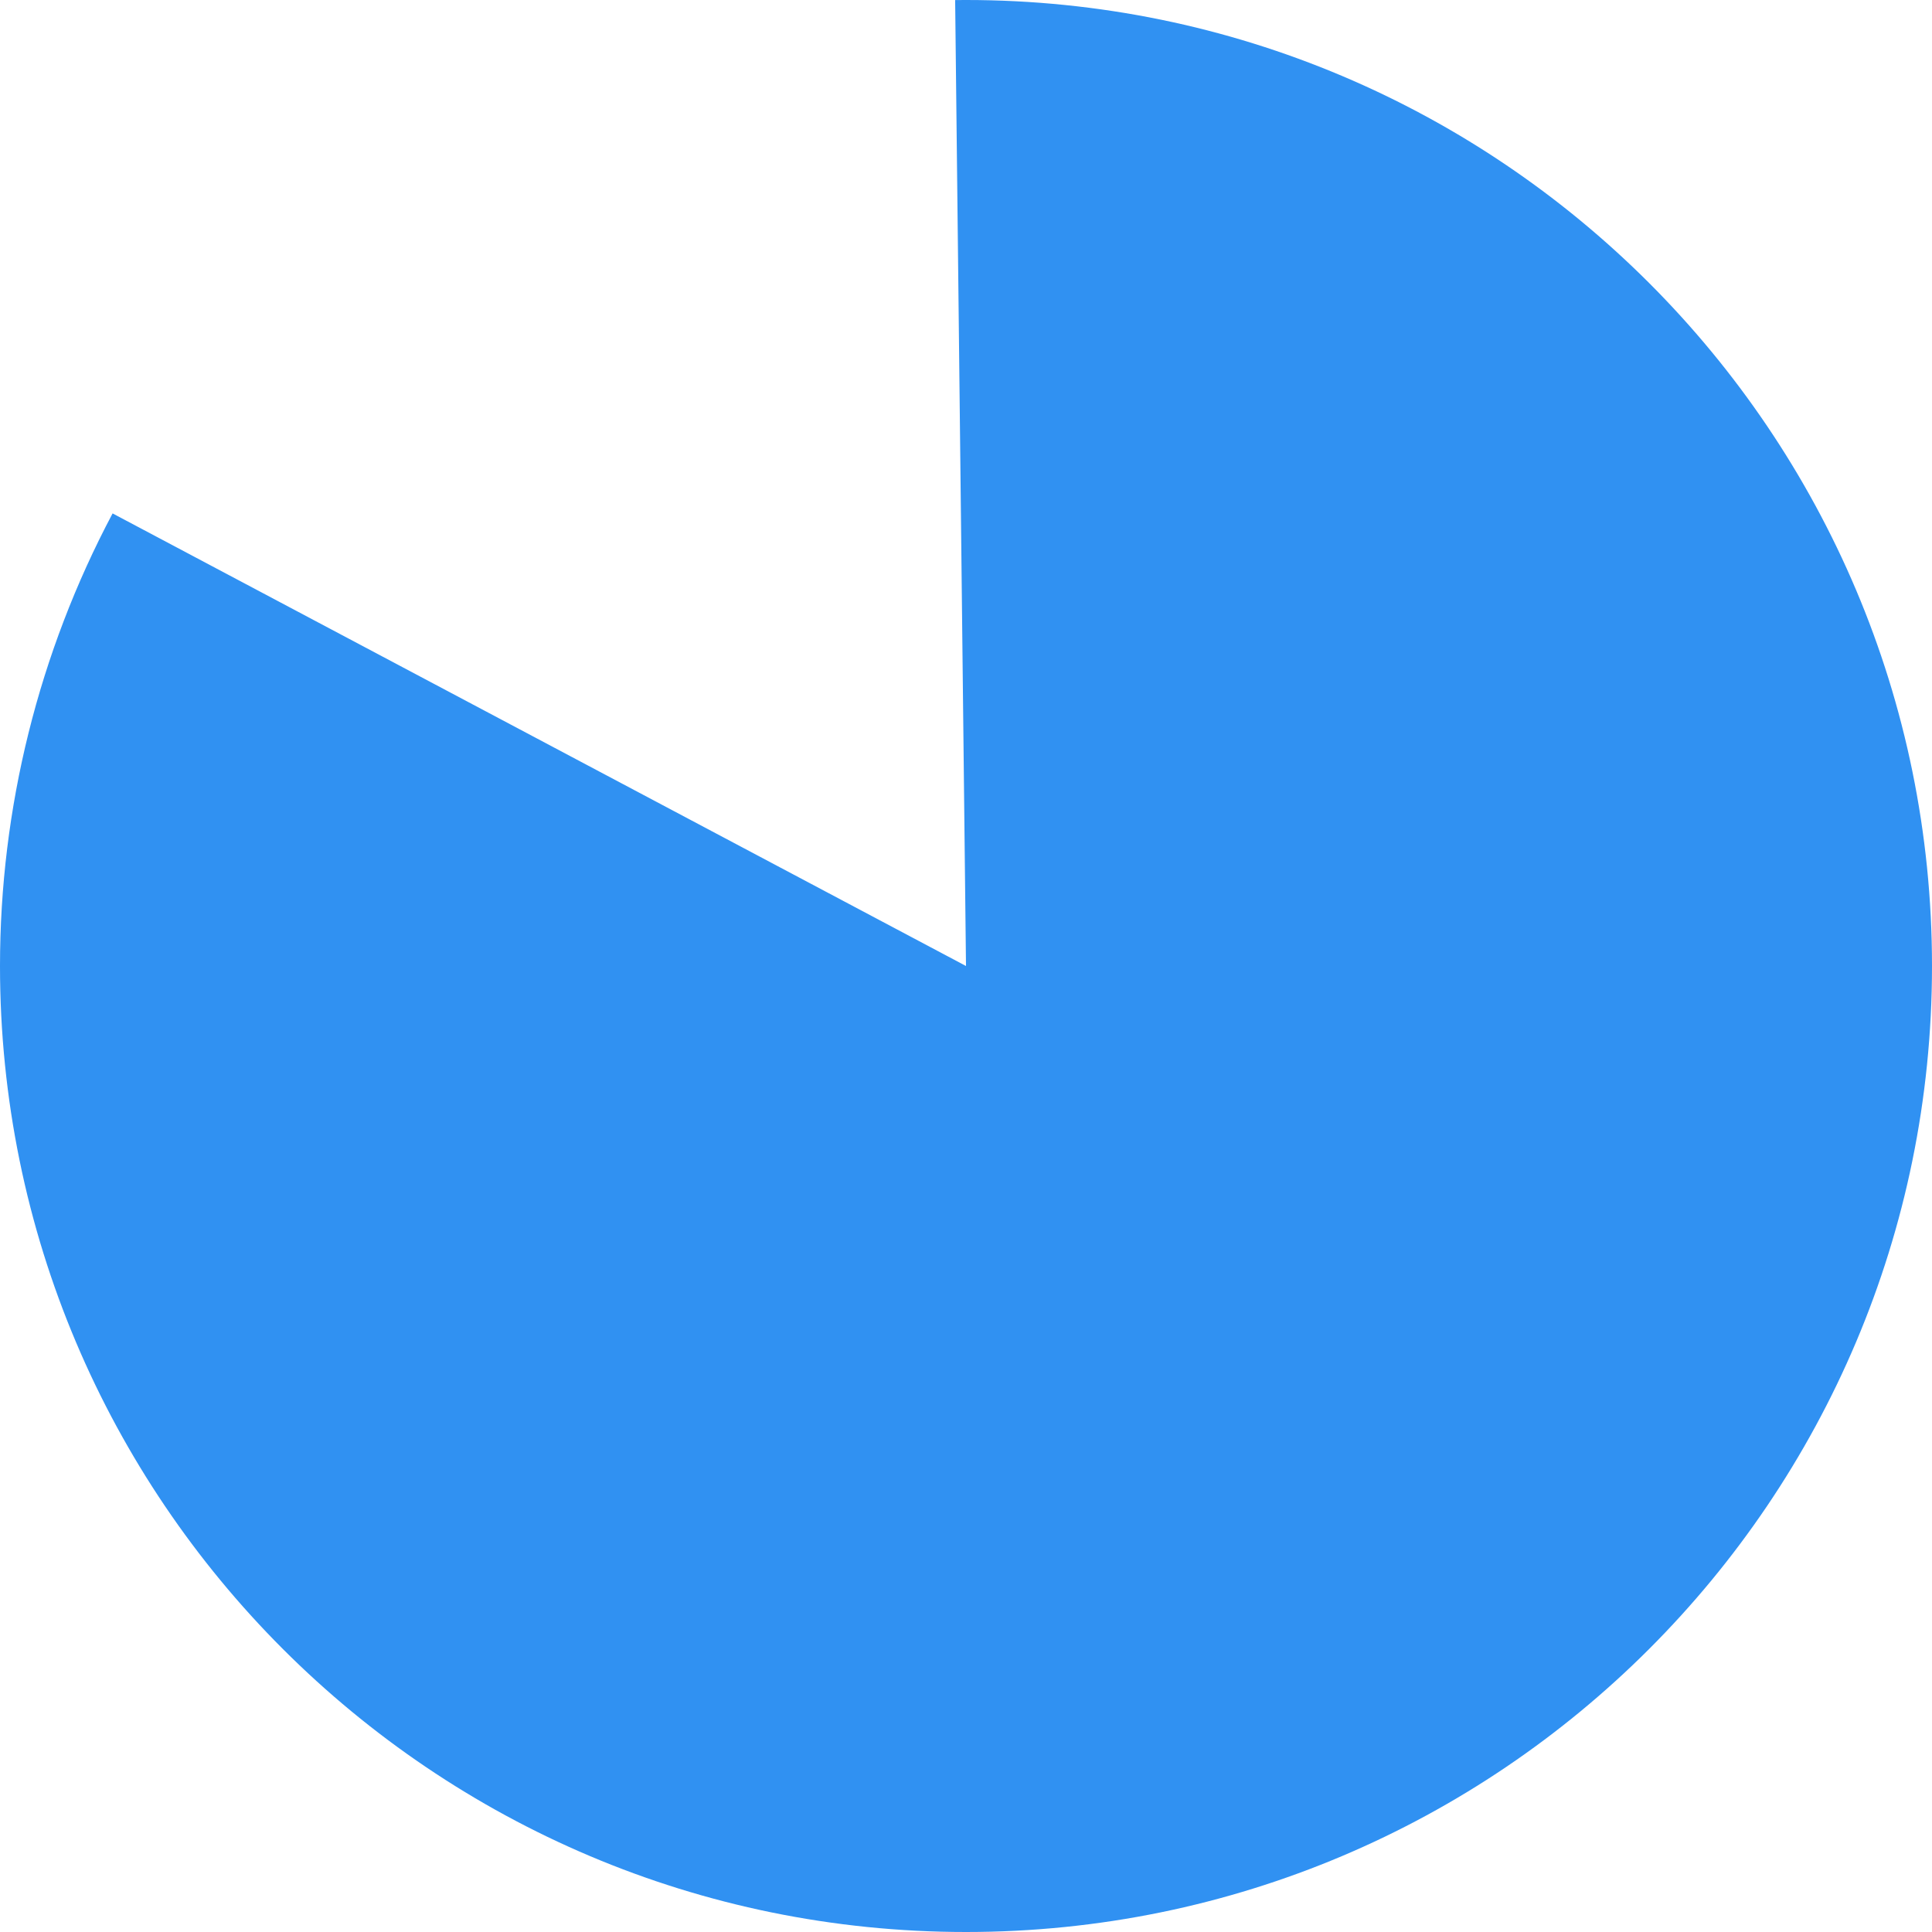
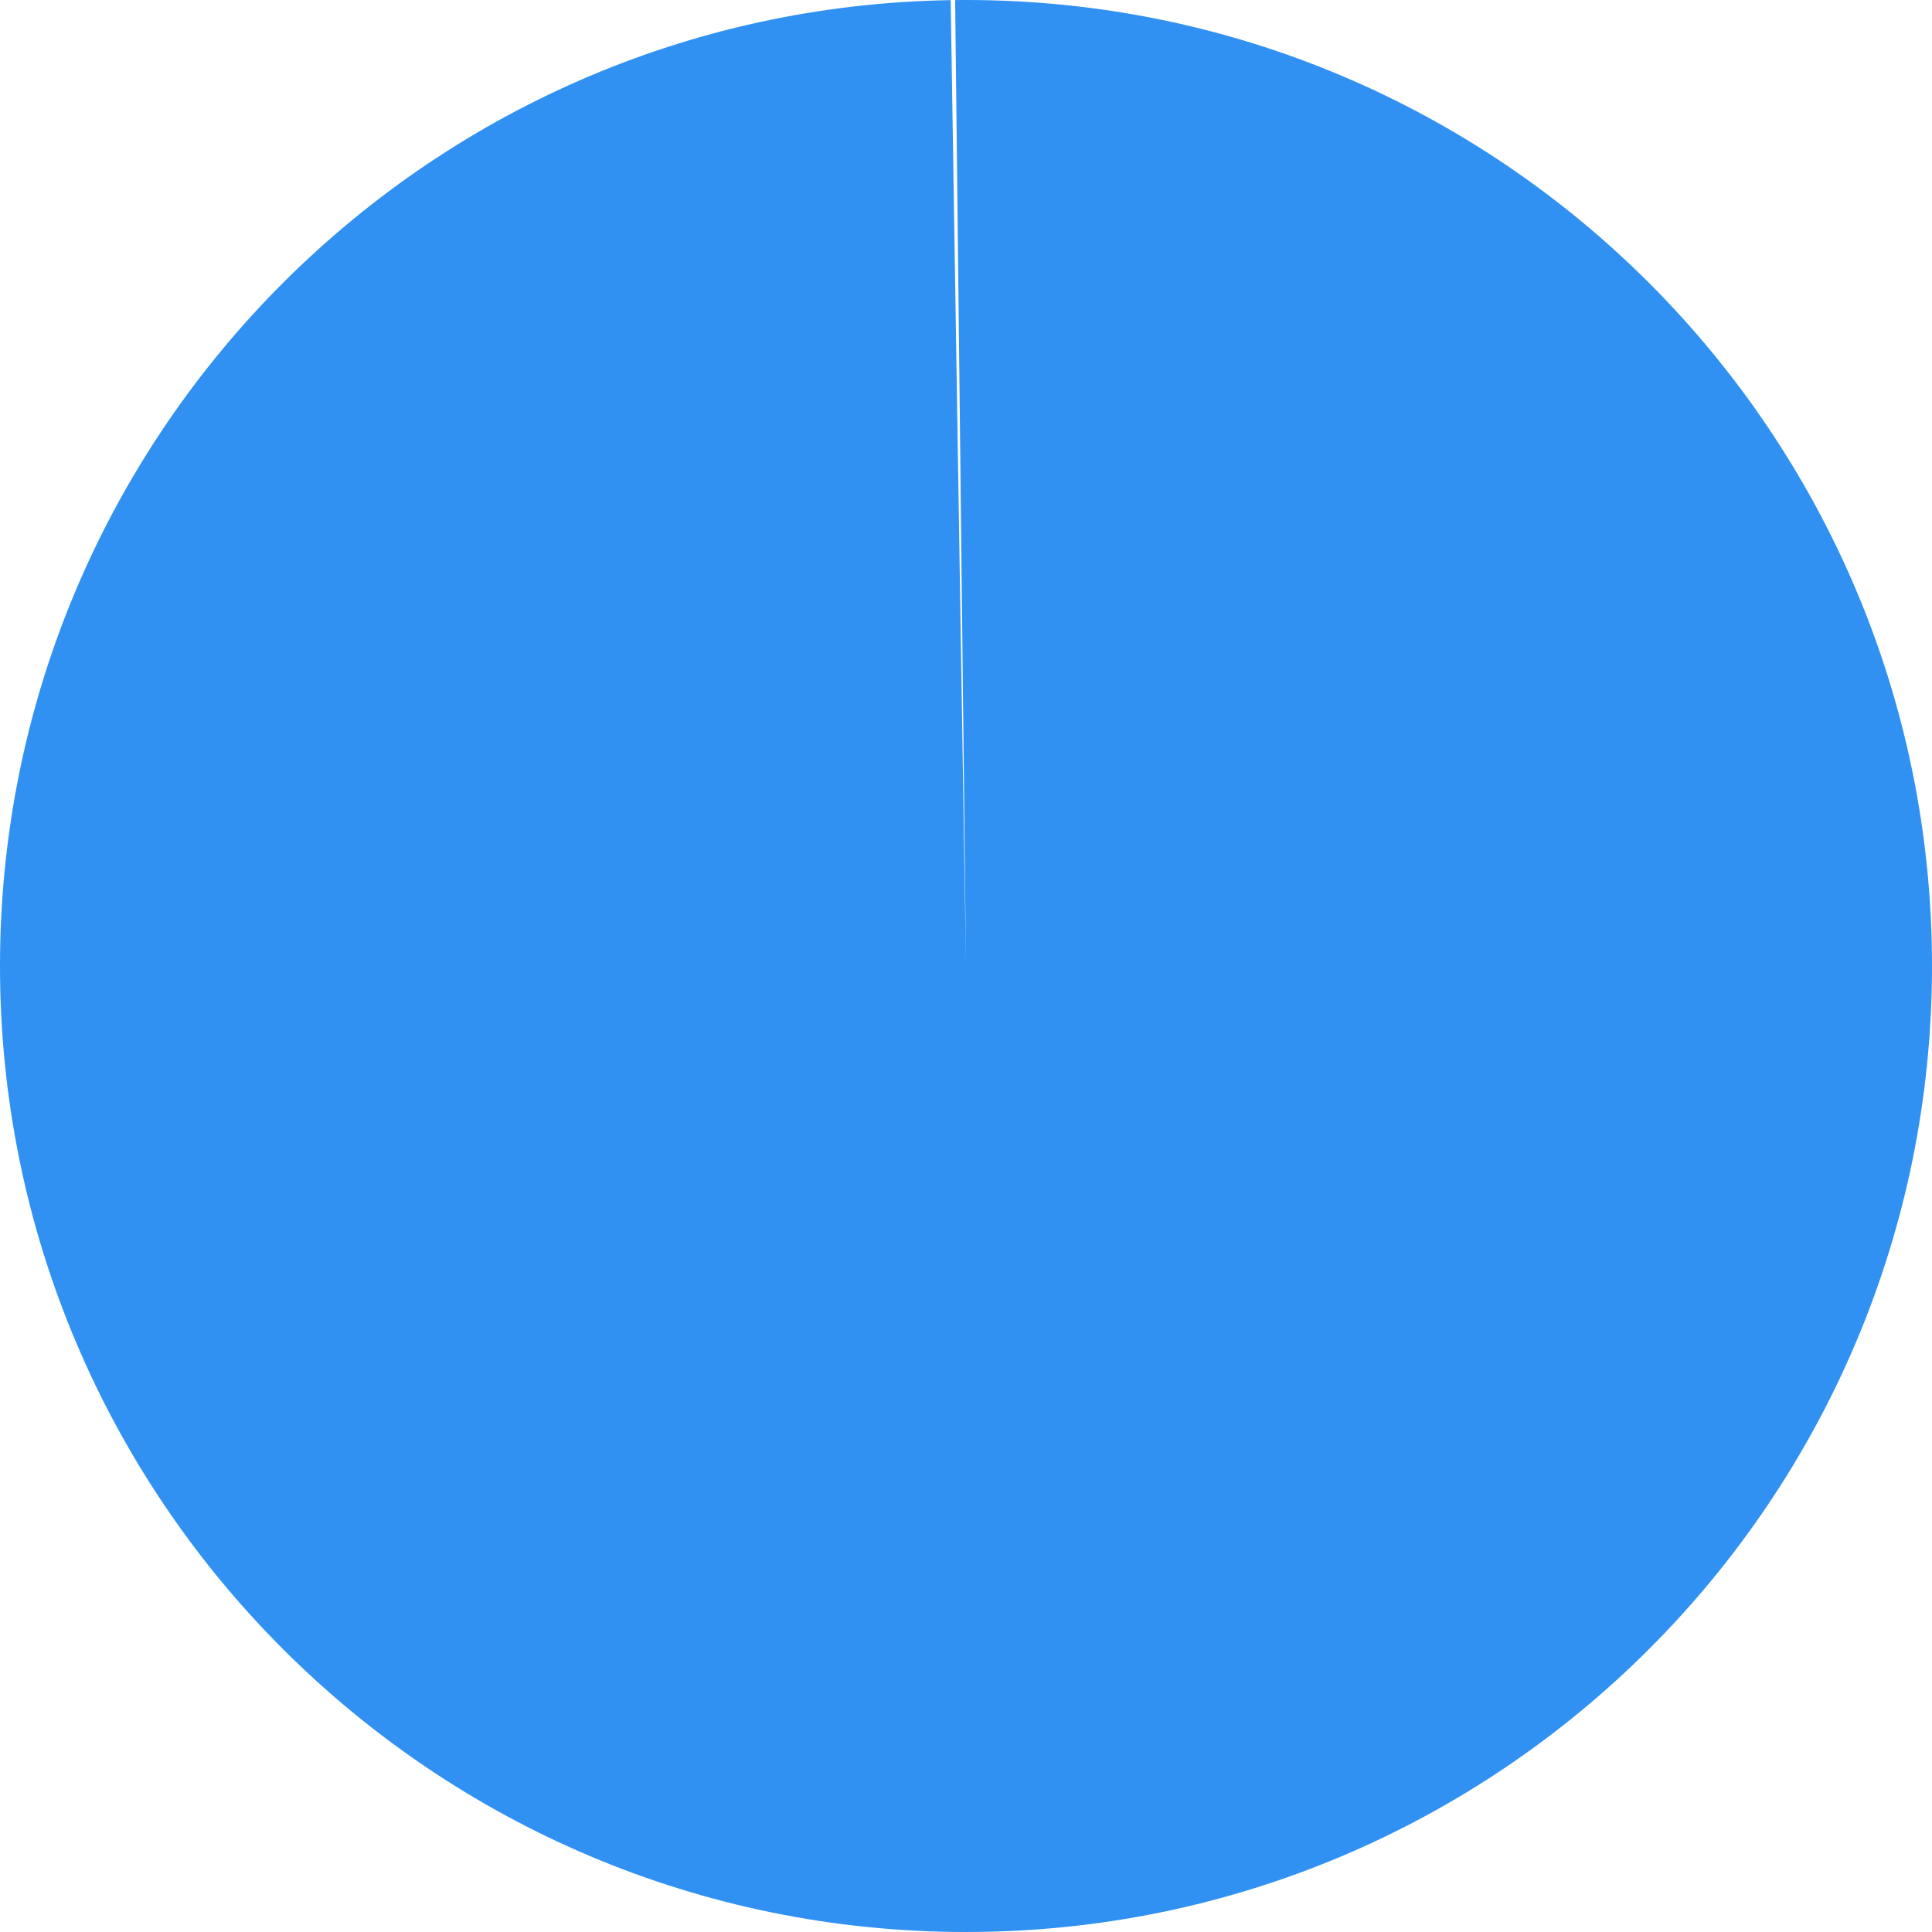
<svg xmlns="http://www.w3.org/2000/svg" version="1.1" width="120px" height="120px">
-   <g transform="matrix(1 0 0 1 -258 -1430 )">
-     <path d="M 318 1430  C 351.137 1430  378 1456.863  378 1490  C 378 1523.137  351.137 1550  318 1550  C 284.863 1550  258 1523.137  258 1490  C 258 1480.199  260.401 1470.547  264.993 1461.889  L 318 1490  L 317.326 1430.004  C 317.551 1430.001  317.775 1430  318 1430  Z " fill-rule="nonzero" fill="#3091f2" stroke="none" />
+   <g transform="matrix(1 0 0 1 -70 -1430 )">
+     <path d="M 130 1430  C 163.137 1430  190 1456.863  190 1490  C 190 1523.137  163.137 1550  130 1550  C 96.863 1550  70 1523.137  70 1490  C 70 1457.234  96.286 1430.528  129.048 1430.008  L 130 1490  L 129.326 1430.004  C 129.551 1430.001  129.775 1430  130 1430  Z " fill-rule="nonzero" fill="#3091f2" stroke="none" />
  </g>
</svg>
